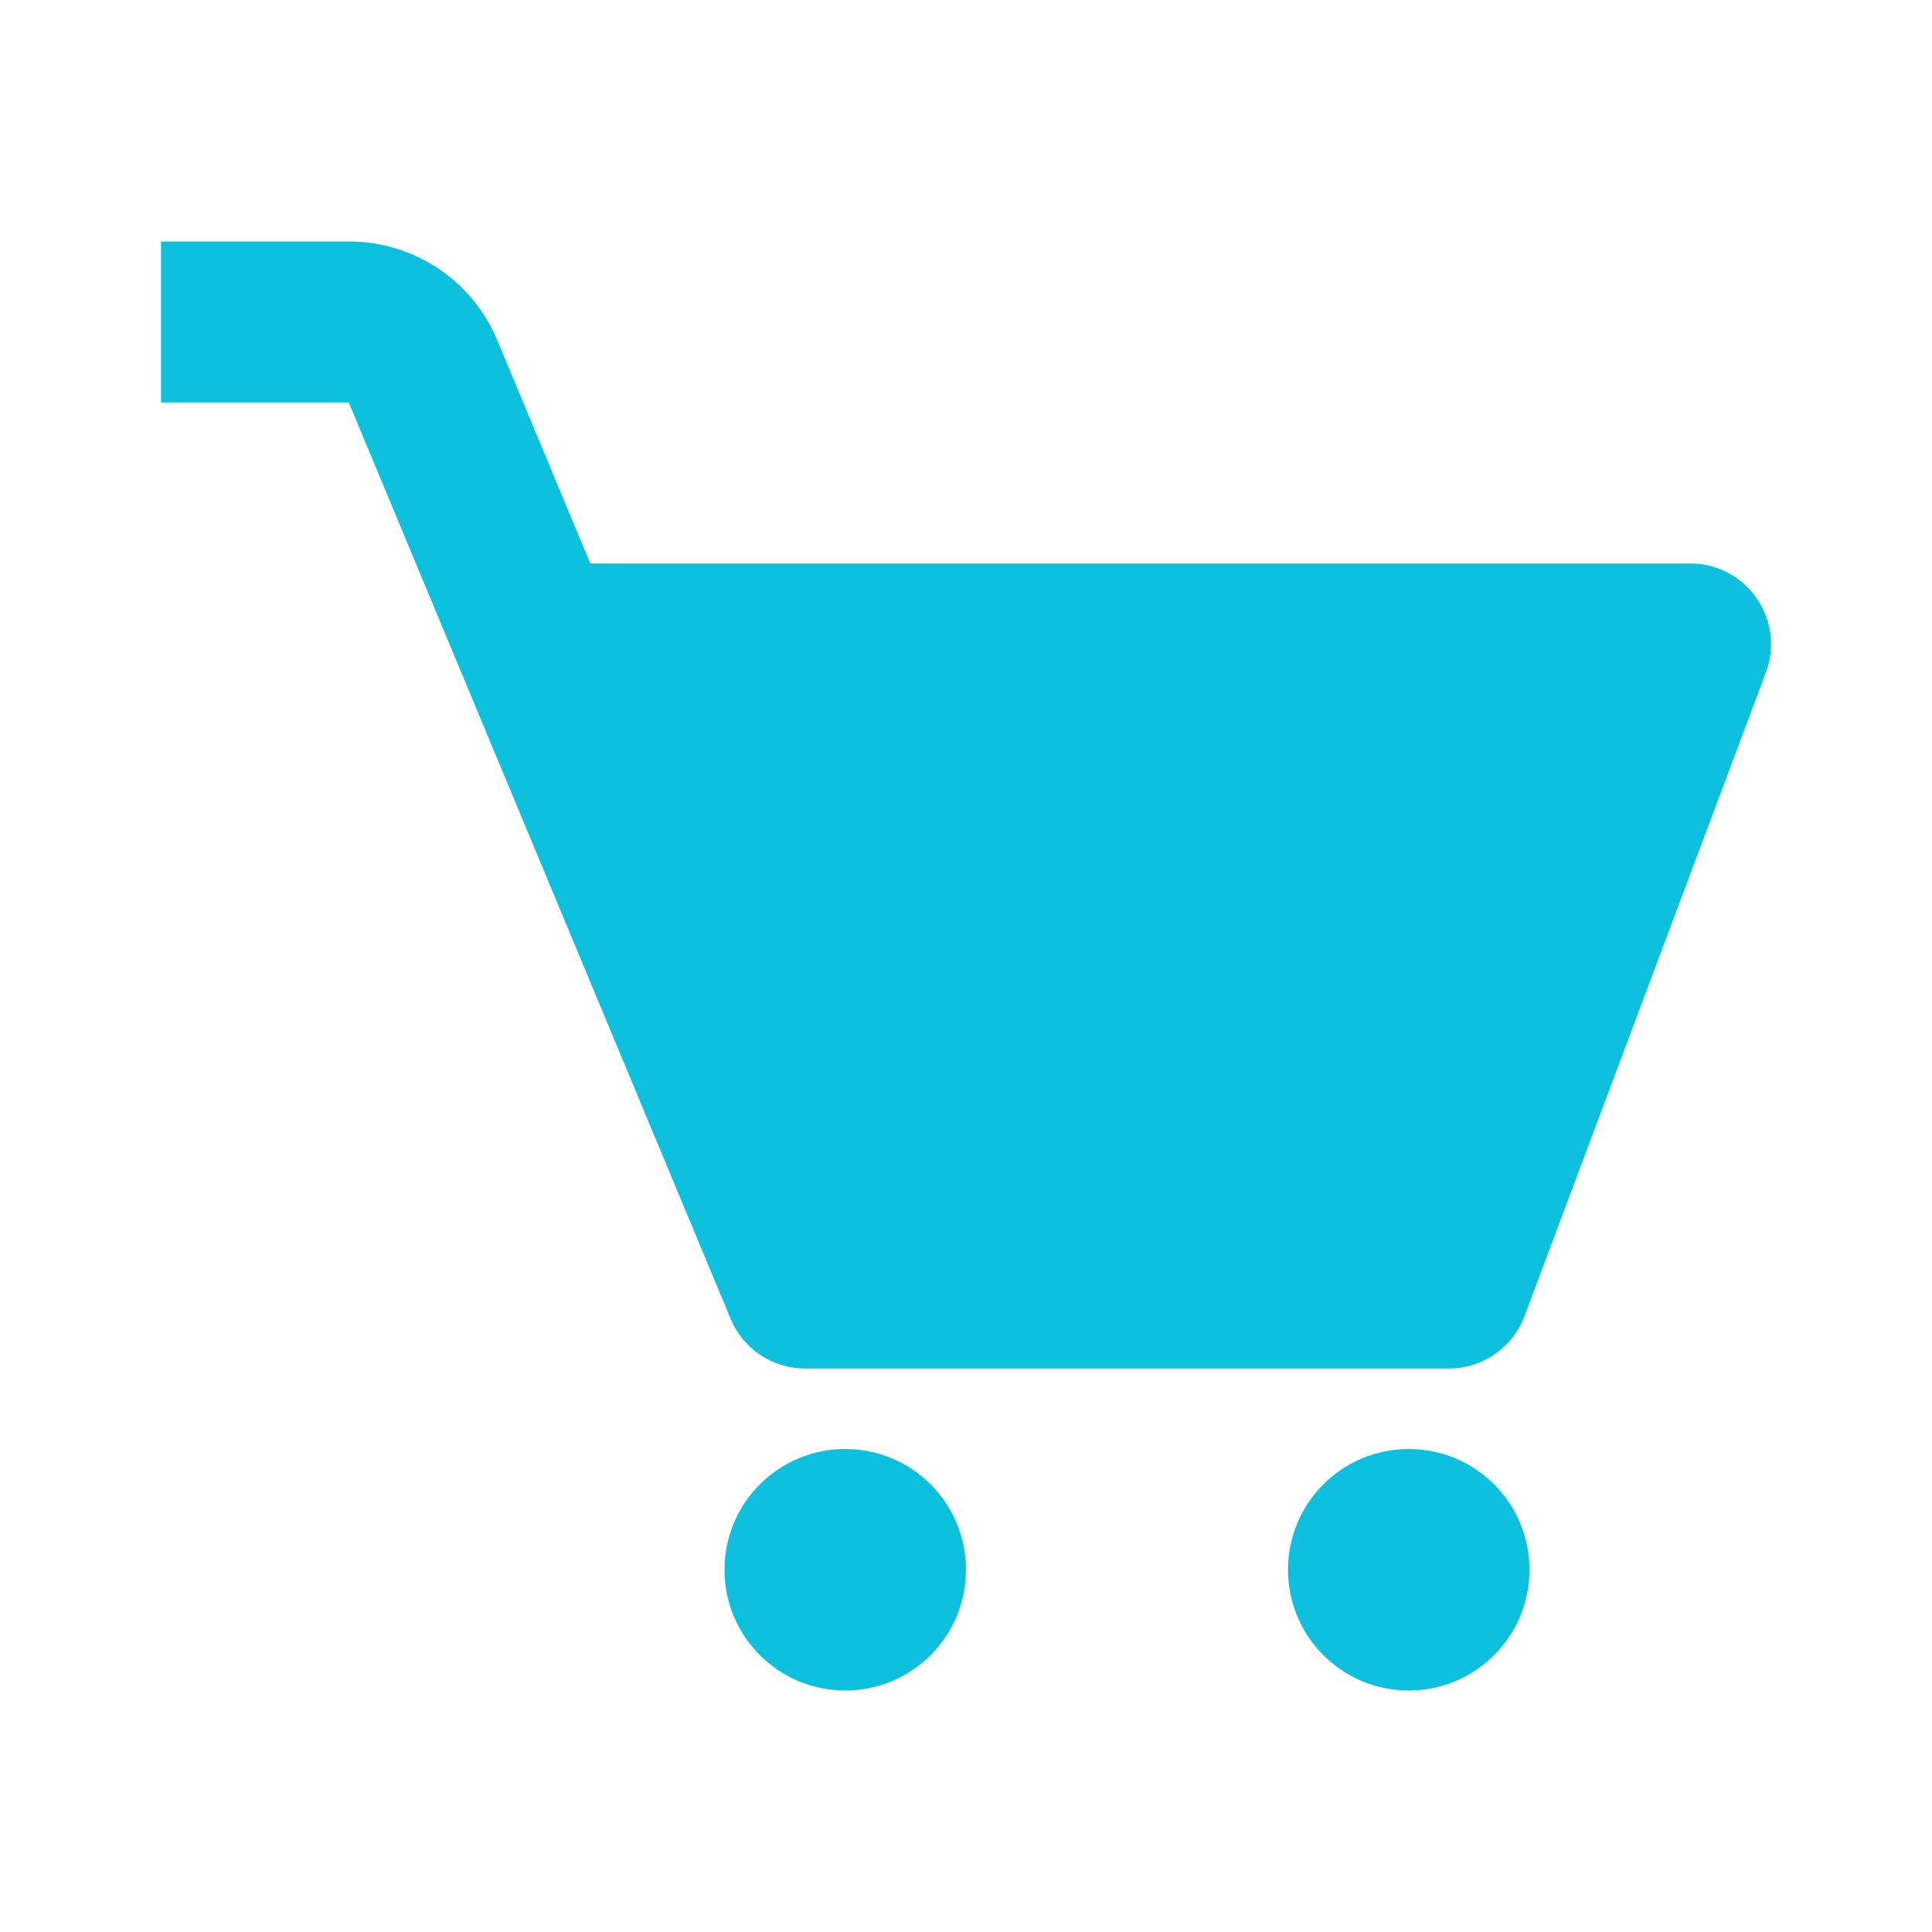
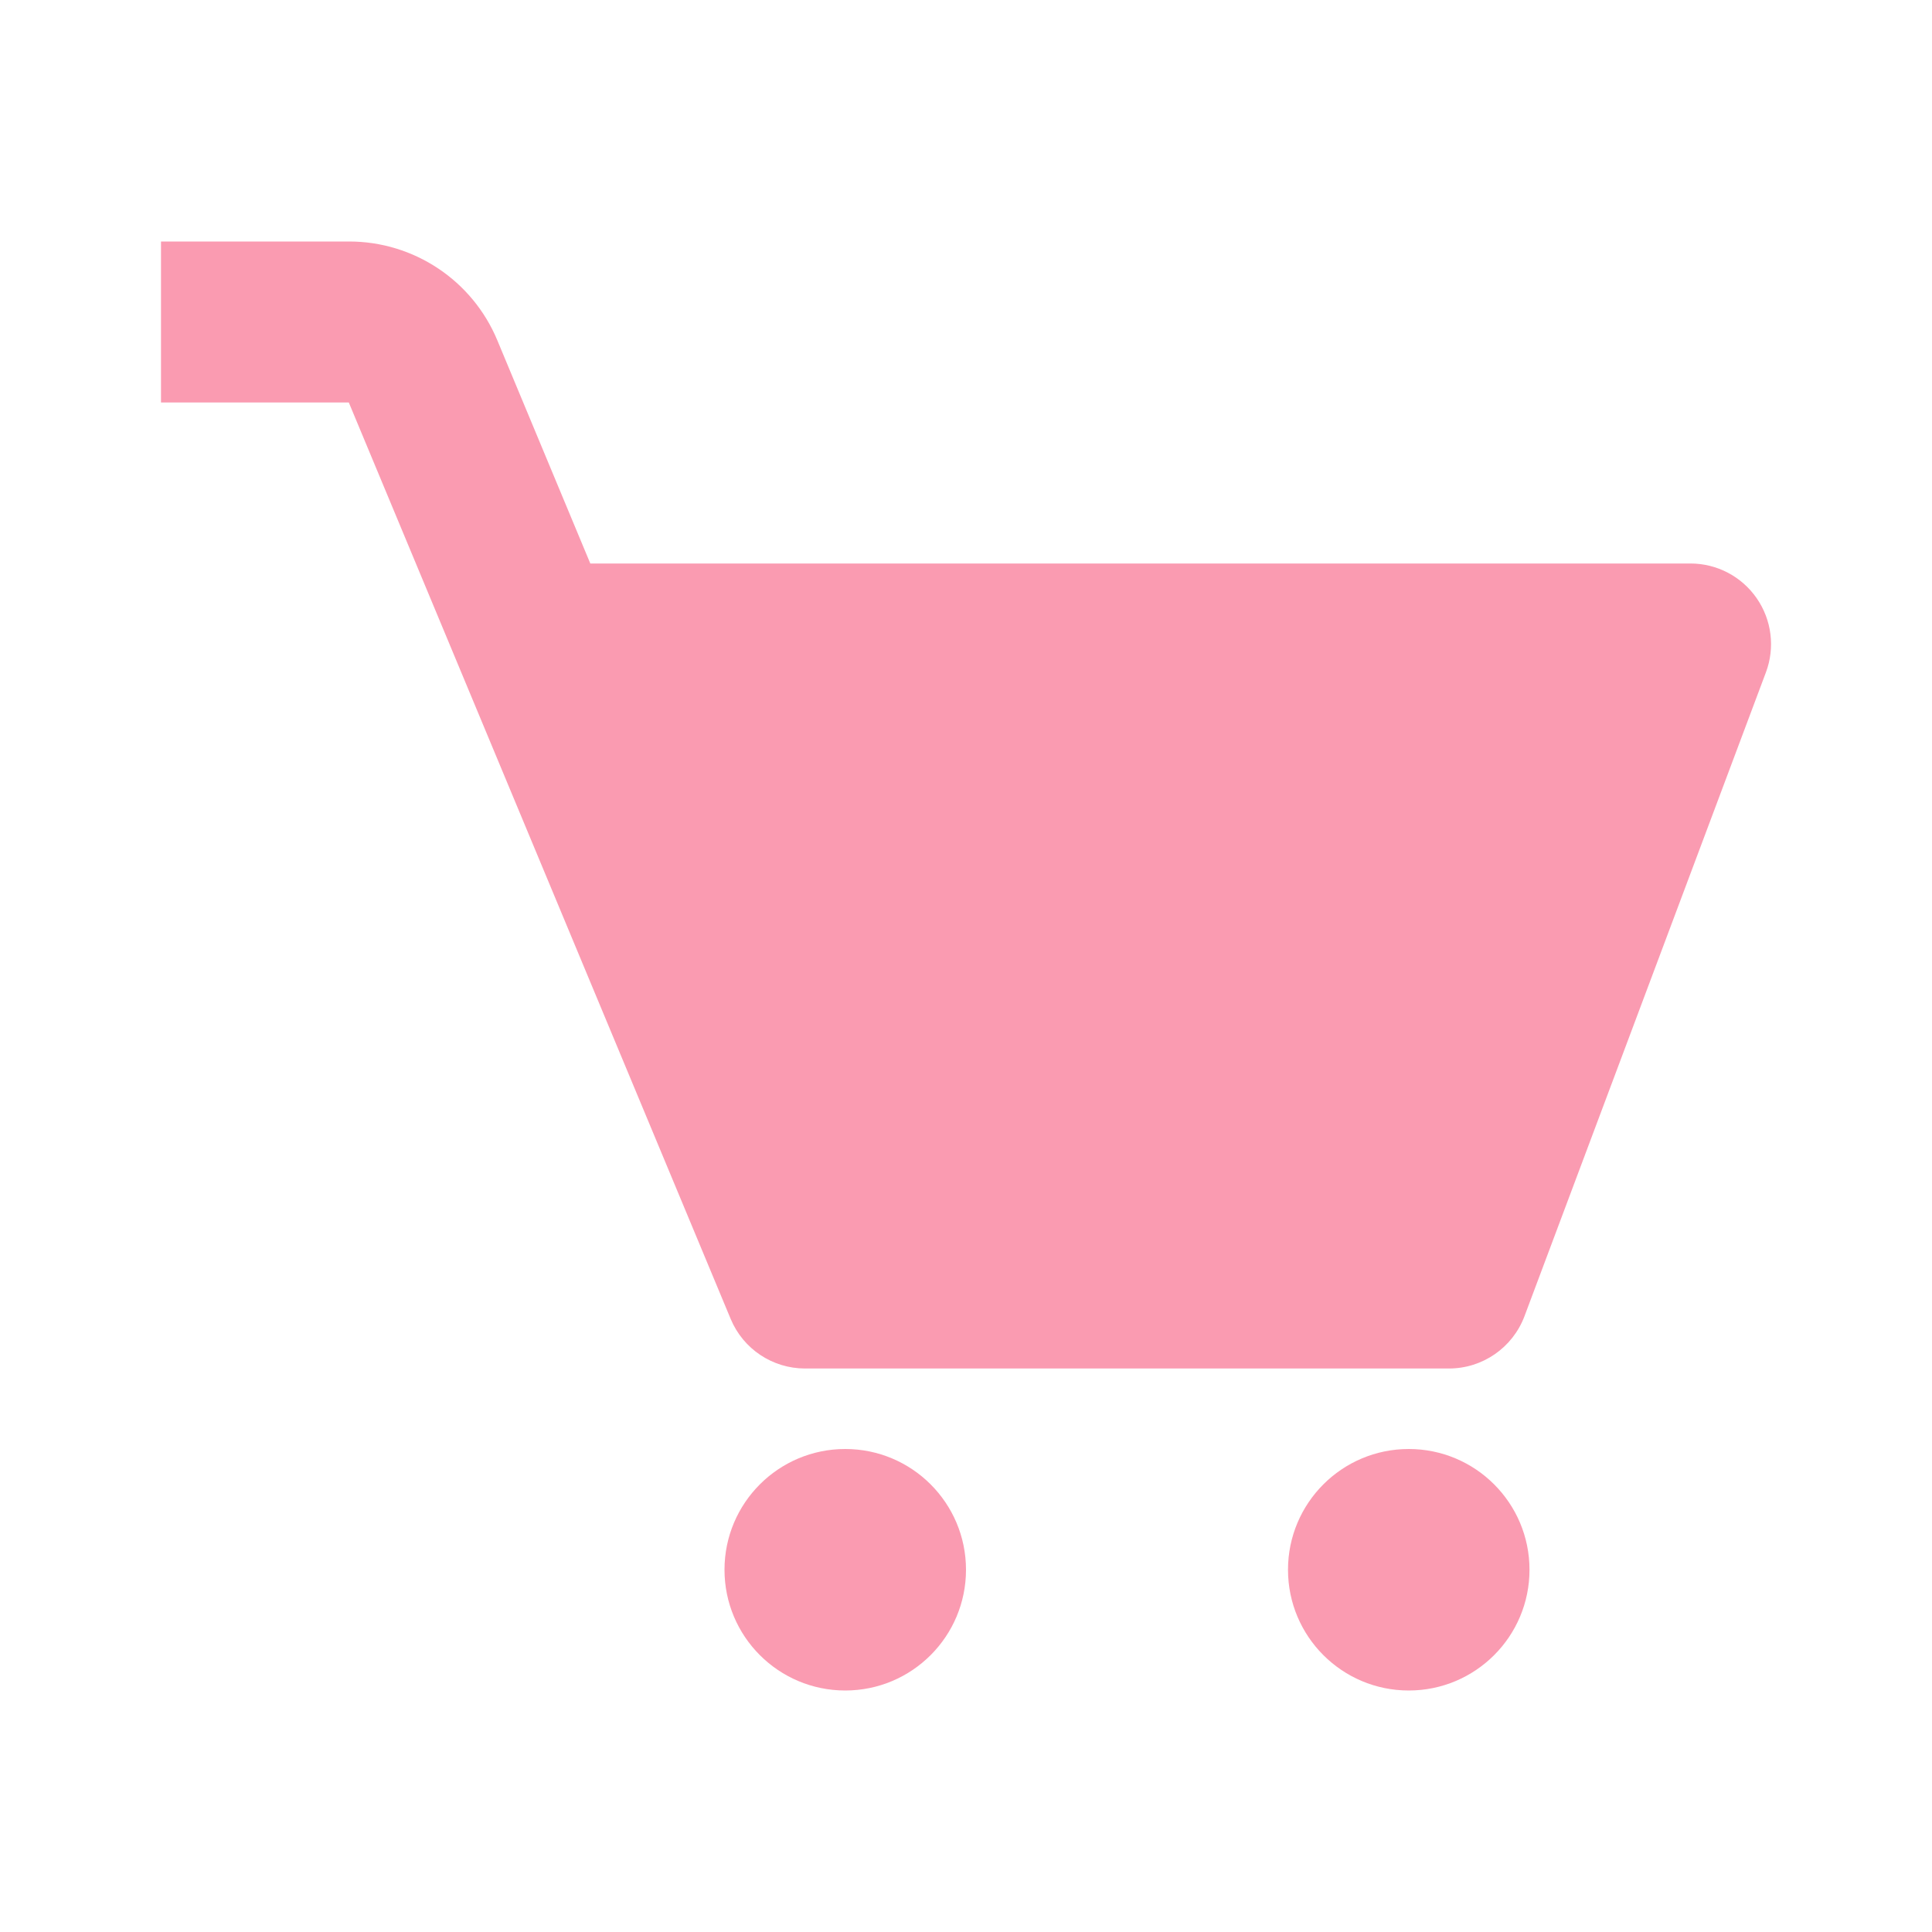
- <svg xmlns="http://www.w3.org/2000/svg" width="24" height="24" style="fill: #0dc0de ;transform: ;msFilter:;">
+ <svg xmlns="http://www.w3.org/2000/svg" width="24" height="24" style="fill: #fa9bb1 ;transform: ;msFilter:;">
  <path d="M21.822 7.431A1 1 0 0 0 21 7H7.333L6.179 4.23A1.994 1.994 0 0 0 4.333 3H2v2h2.333l4.744 11.385A1 1 0 0 0 10 17h8c.417 0 .79-.259.937-.648l3-8a1 1 0 0 0-.115-.921z" />
  <circle cx="10.5" cy="19.5" r="1.5" />
  <circle cx="17.5" cy="19.5" r="1.5" />
</svg>
